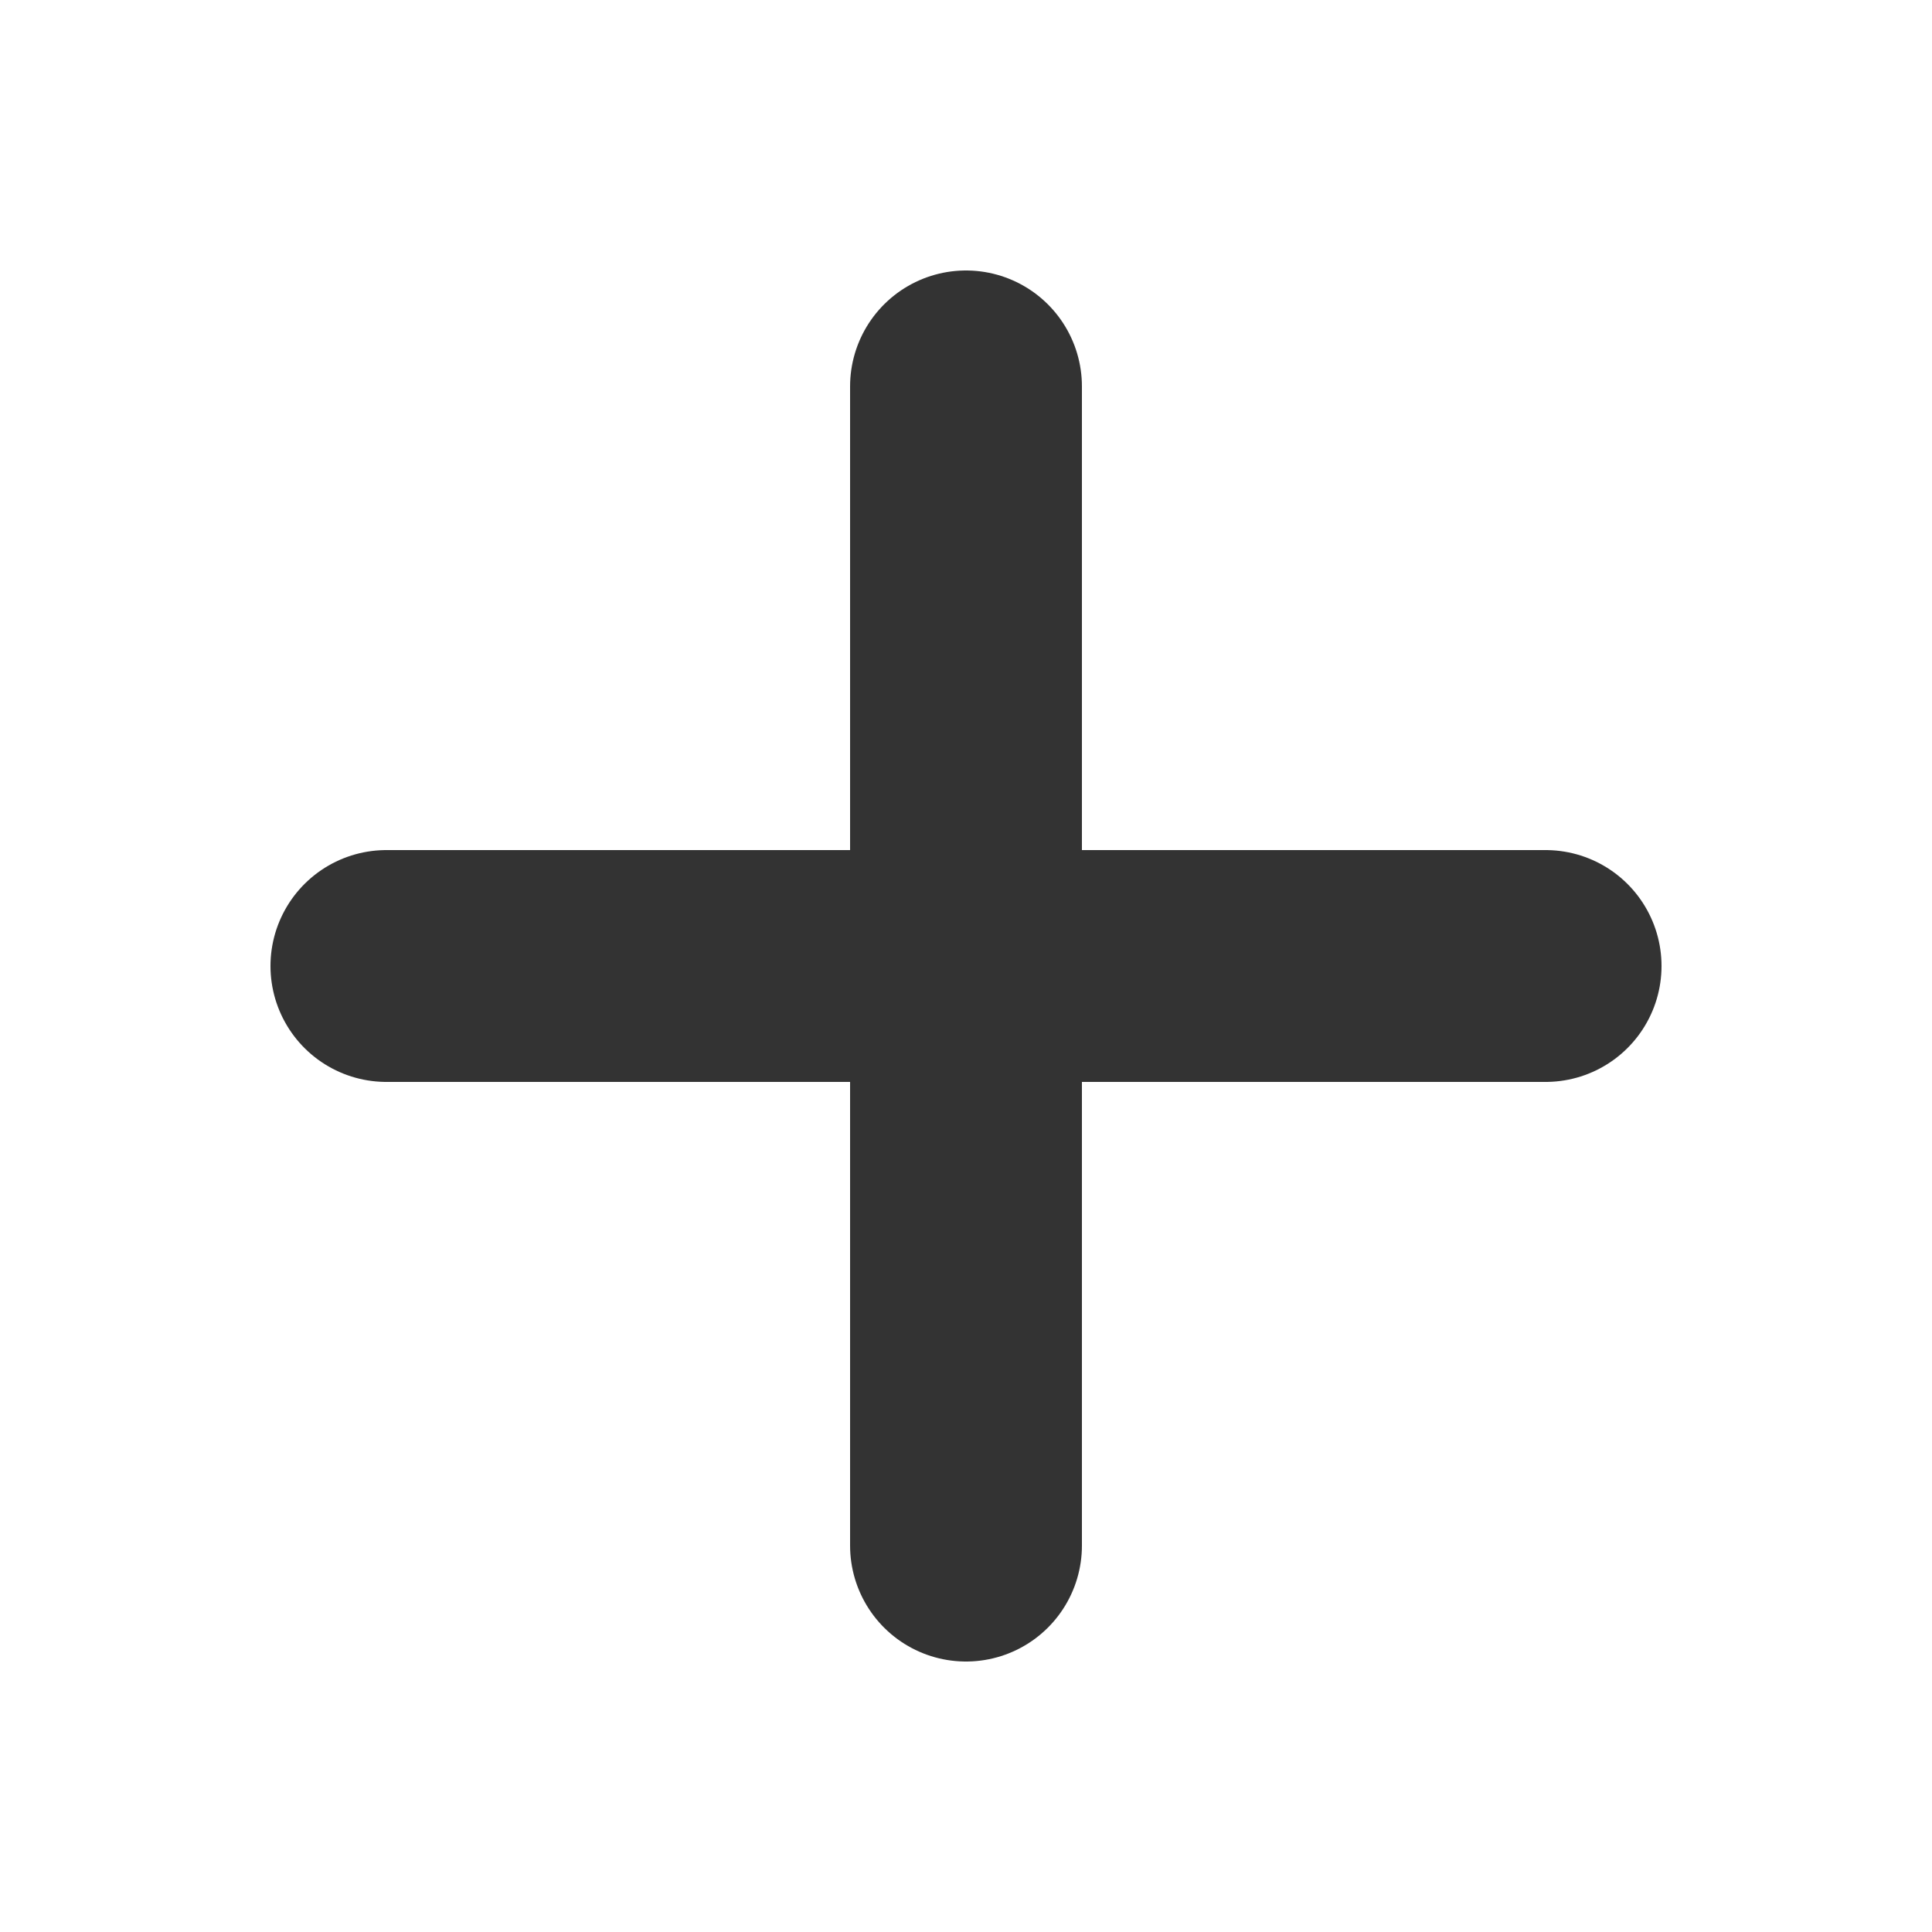
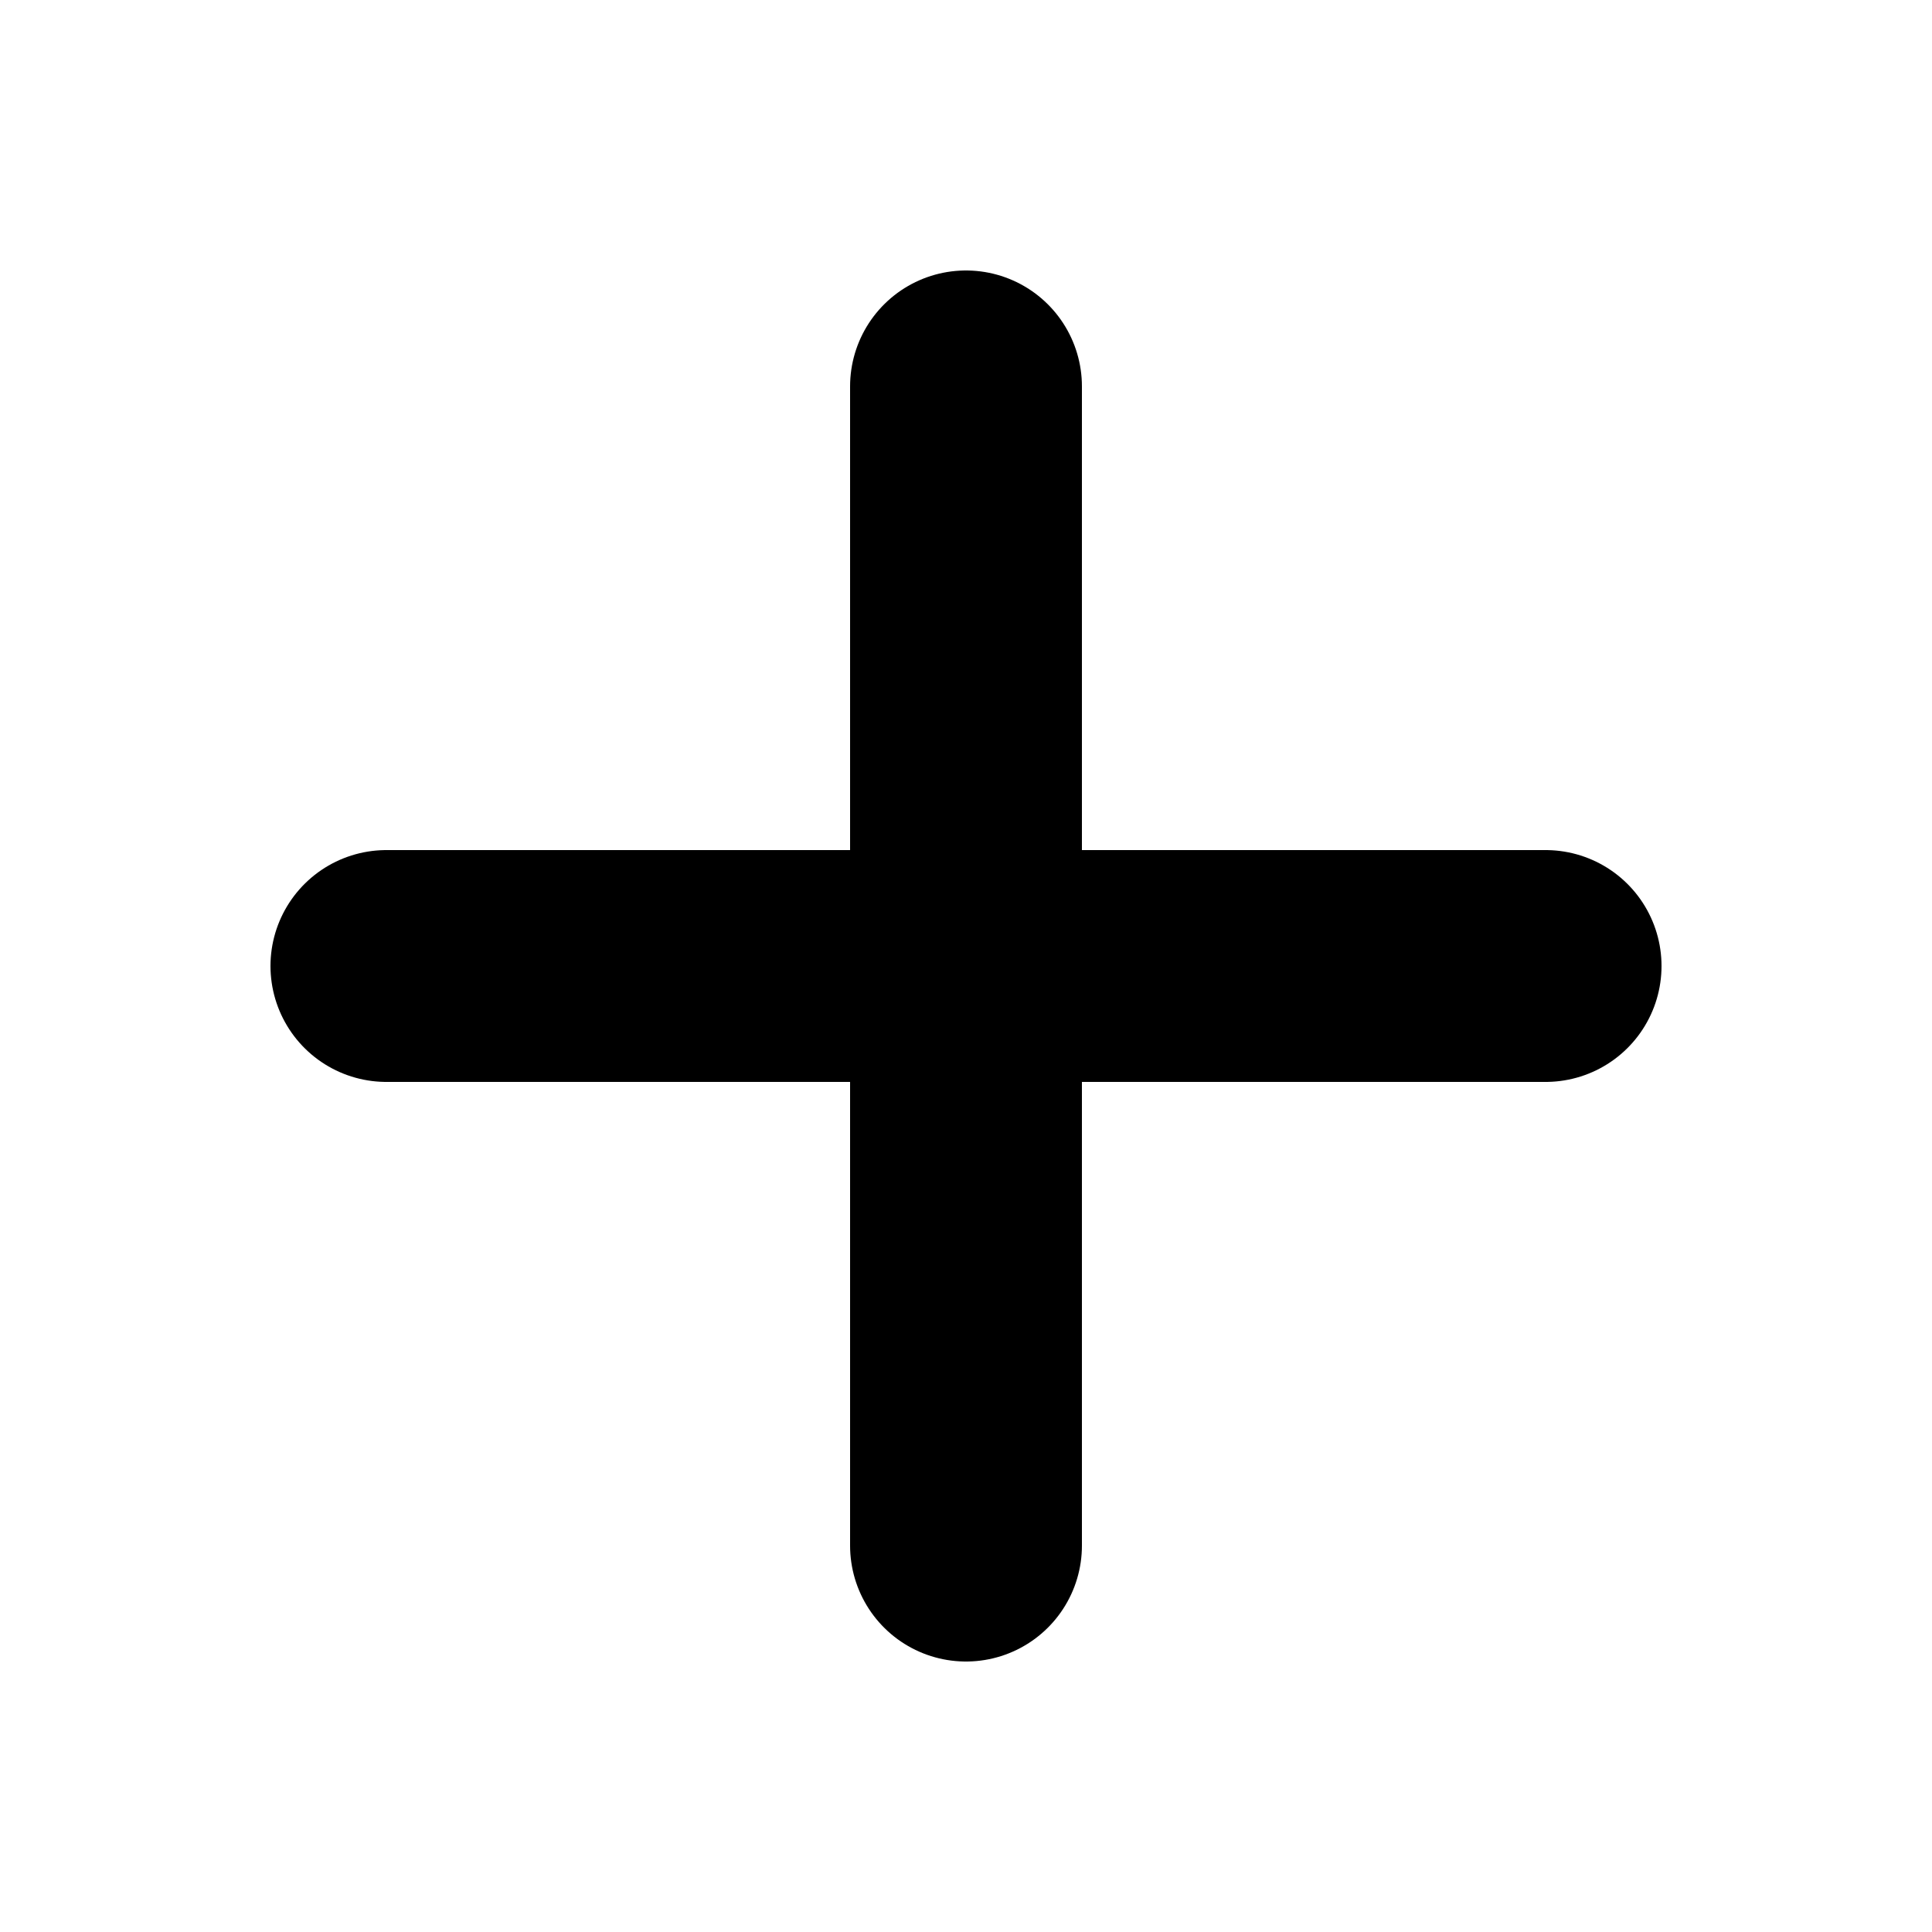
<svg xmlns="http://www.w3.org/2000/svg" width="100" height="100" viewBox="0 0 100 100">
-   <line x1="50" y1="20" x2="50" y2="80" stroke="#333" stroke-width="12" stroke-linecap="round" />
-   <line x1="20" y1="50" x2="80" y2="50" stroke="#333" stroke-width="12" stroke-linecap="round" />
+   <line x1="50" y1="20" x2="50" y2="80" stroke="#000" stroke-width="12" stroke-linecap="round" />
+   <line x1="20" y1="50" x2="80" y2="50" stroke="#000" stroke-width="12" stroke-linecap="round" />
</svg>
